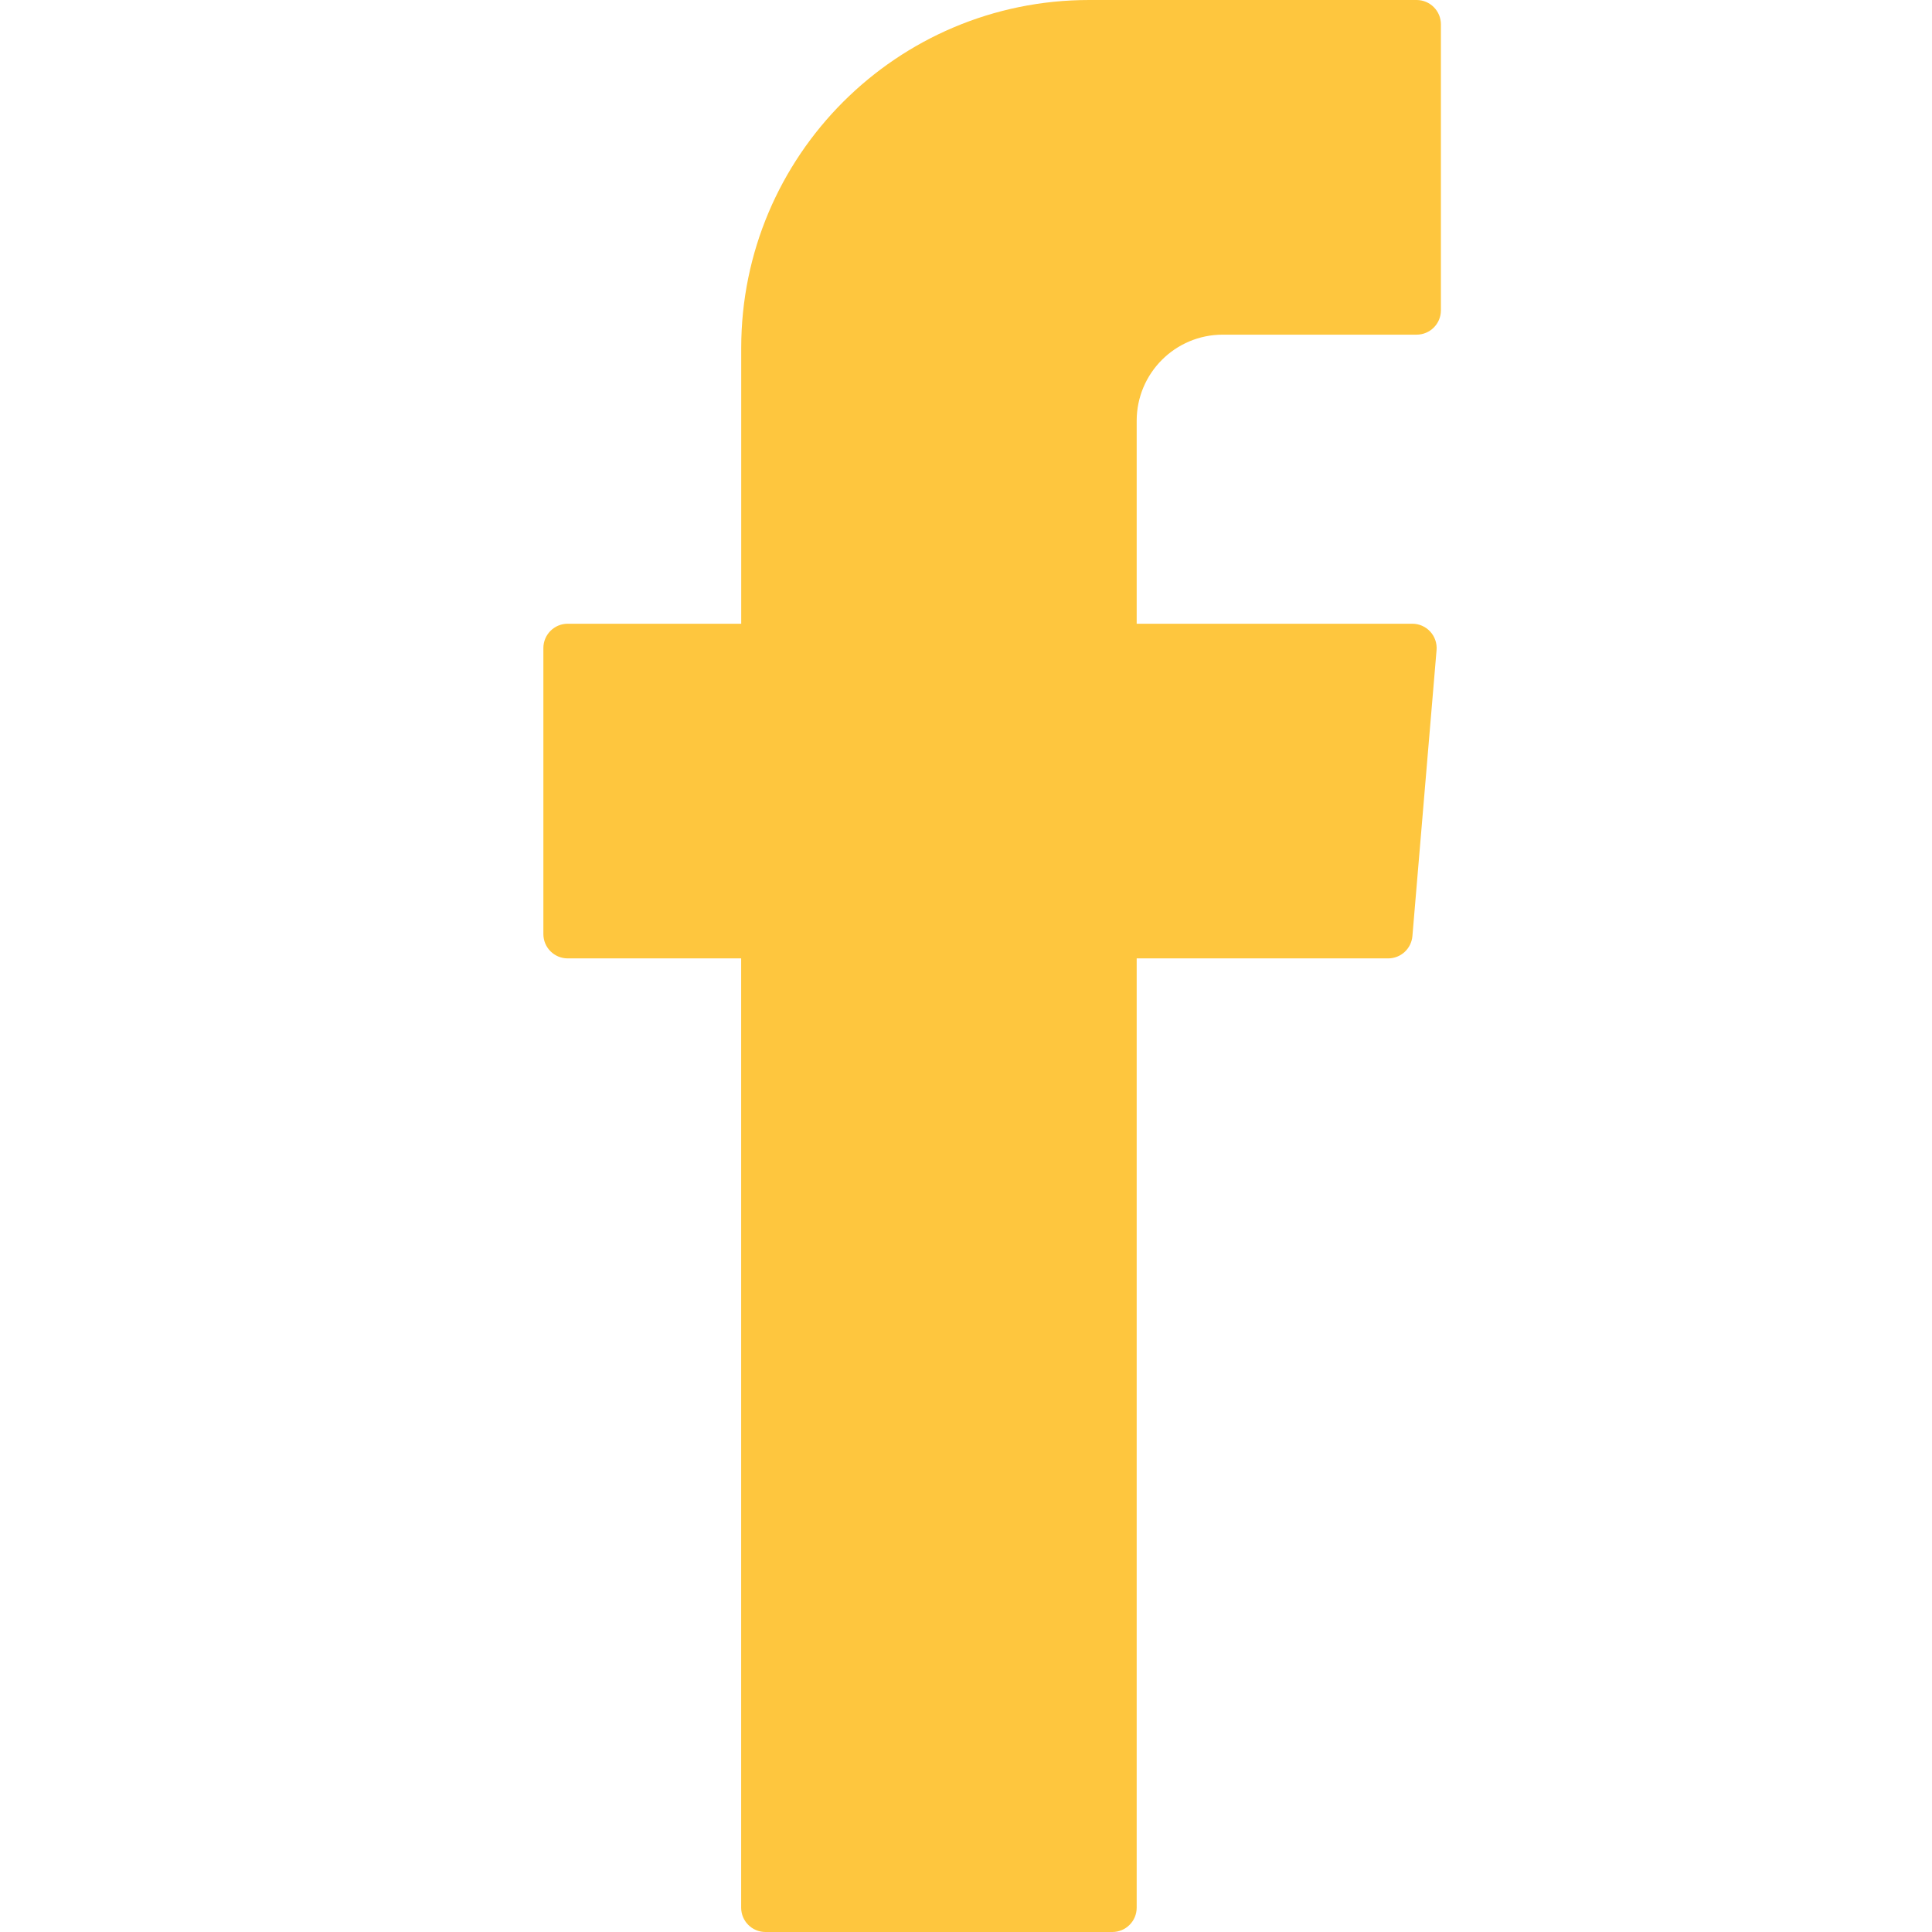
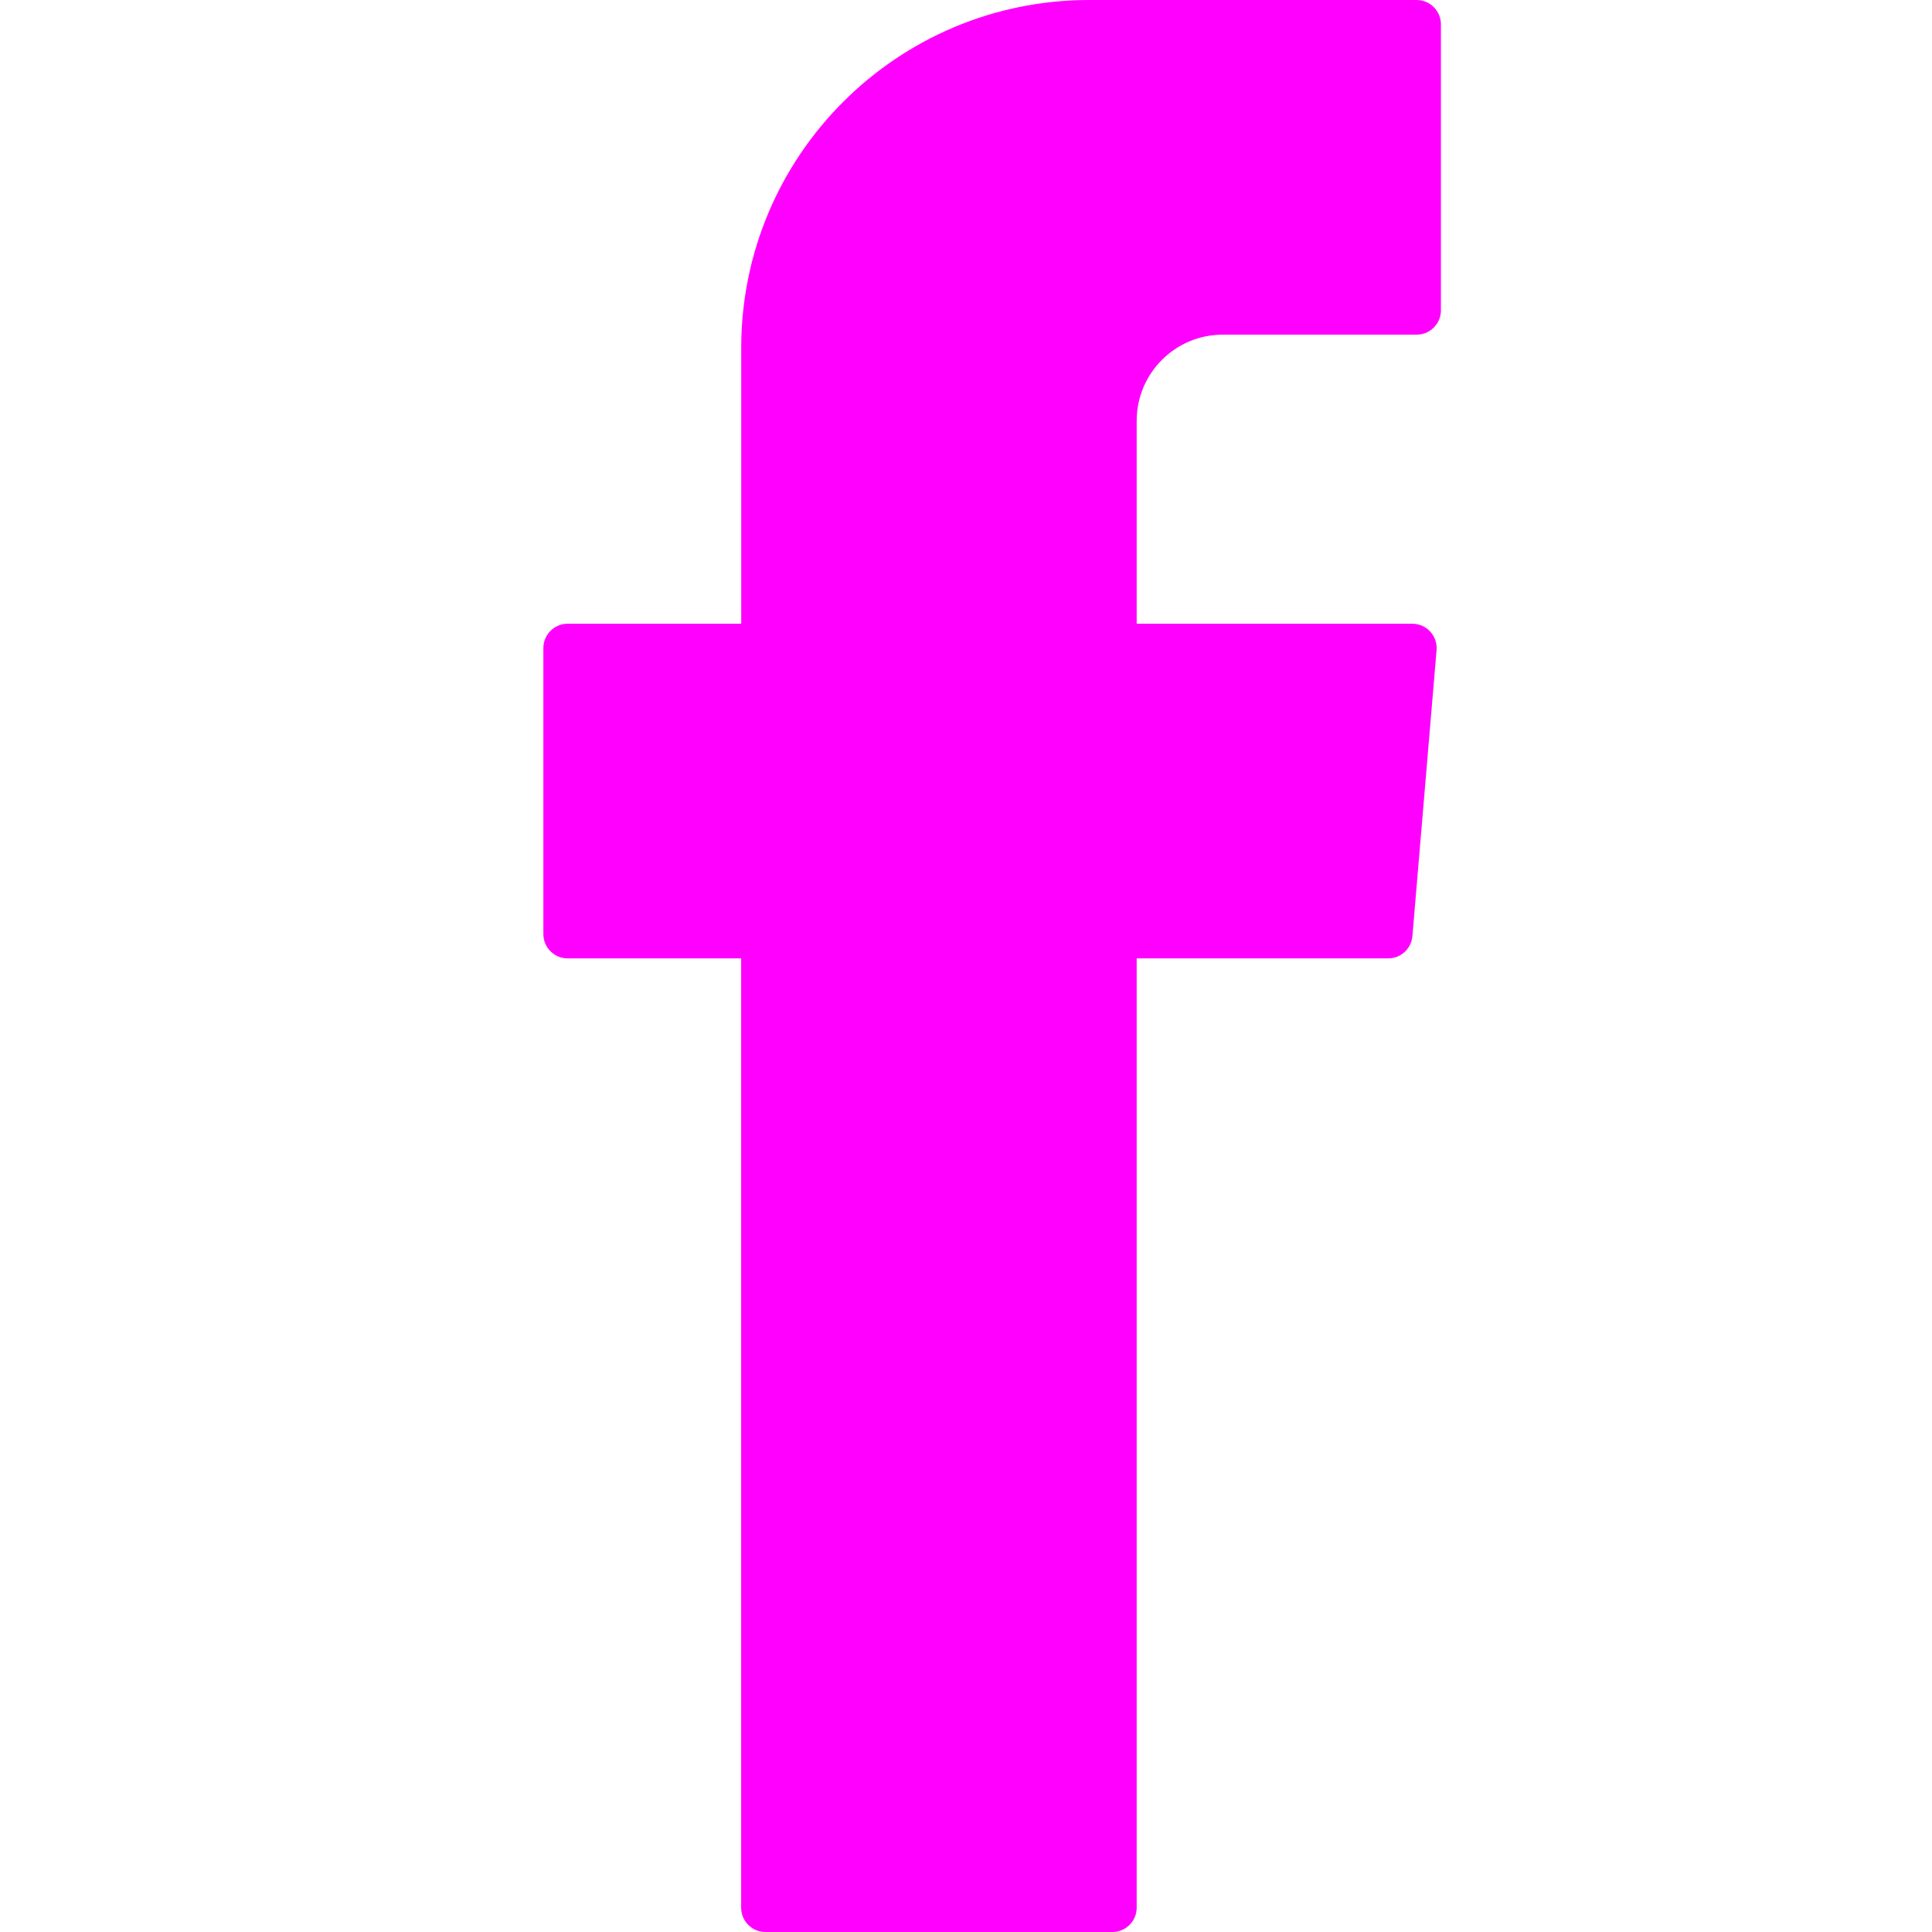
- <svg xmlns="http://www.w3.org/2000/svg" width="32" height="32" fill="none">
-   <path fill-rule="evenodd" clip-rule="evenodd" d="M12.276 31.597c0 .223.18.403.403.403h5.745c.223 0 .403-.18.403-.403V15.874h4.165c.21 0 .384-.16.402-.37l.4-4.736a.403.403 0 0 0-.401-.437h-4.566V6.97c0-.788.638-1.427 1.426-1.427h3.21c.223 0 .403-.18.403-.403V.403A.403.403 0 0 0 23.463 0H18.04a5.763 5.763 0 0 0-5.763 5.763v4.568H9.403a.403.403 0 0 0-.403.402v4.738c0 .223.18.403.403.403h2.873v15.723z" fill="#FEC63E" />
+ <svg xmlns="http://www.w3.org/2000/svg" width="32" height="32">
+   <path fill-rule="evenodd" clip-rule="evenodd" d="M12.276 31.597c0 .223.18.403.403.403h5.745c.223 0 .403-.18.403-.403V15.874h4.165c.21 0 .384-.16.402-.37l.4-4.736a.403.403 0 0 0-.401-.437h-4.566V6.97c0-.788.638-1.427 1.426-1.427h3.21c.223 0 .403-.18.403-.403V.403A.403.403 0 0 0 23.463 0H18.04a5.763 5.763 0 0 0-5.763 5.763v4.568H9.403a.403.403 0 0 0-.403.402v4.738c0 .223.18.403.403.403h2.873v15.723z" style="fill:#FF00FF;" />
</svg>
